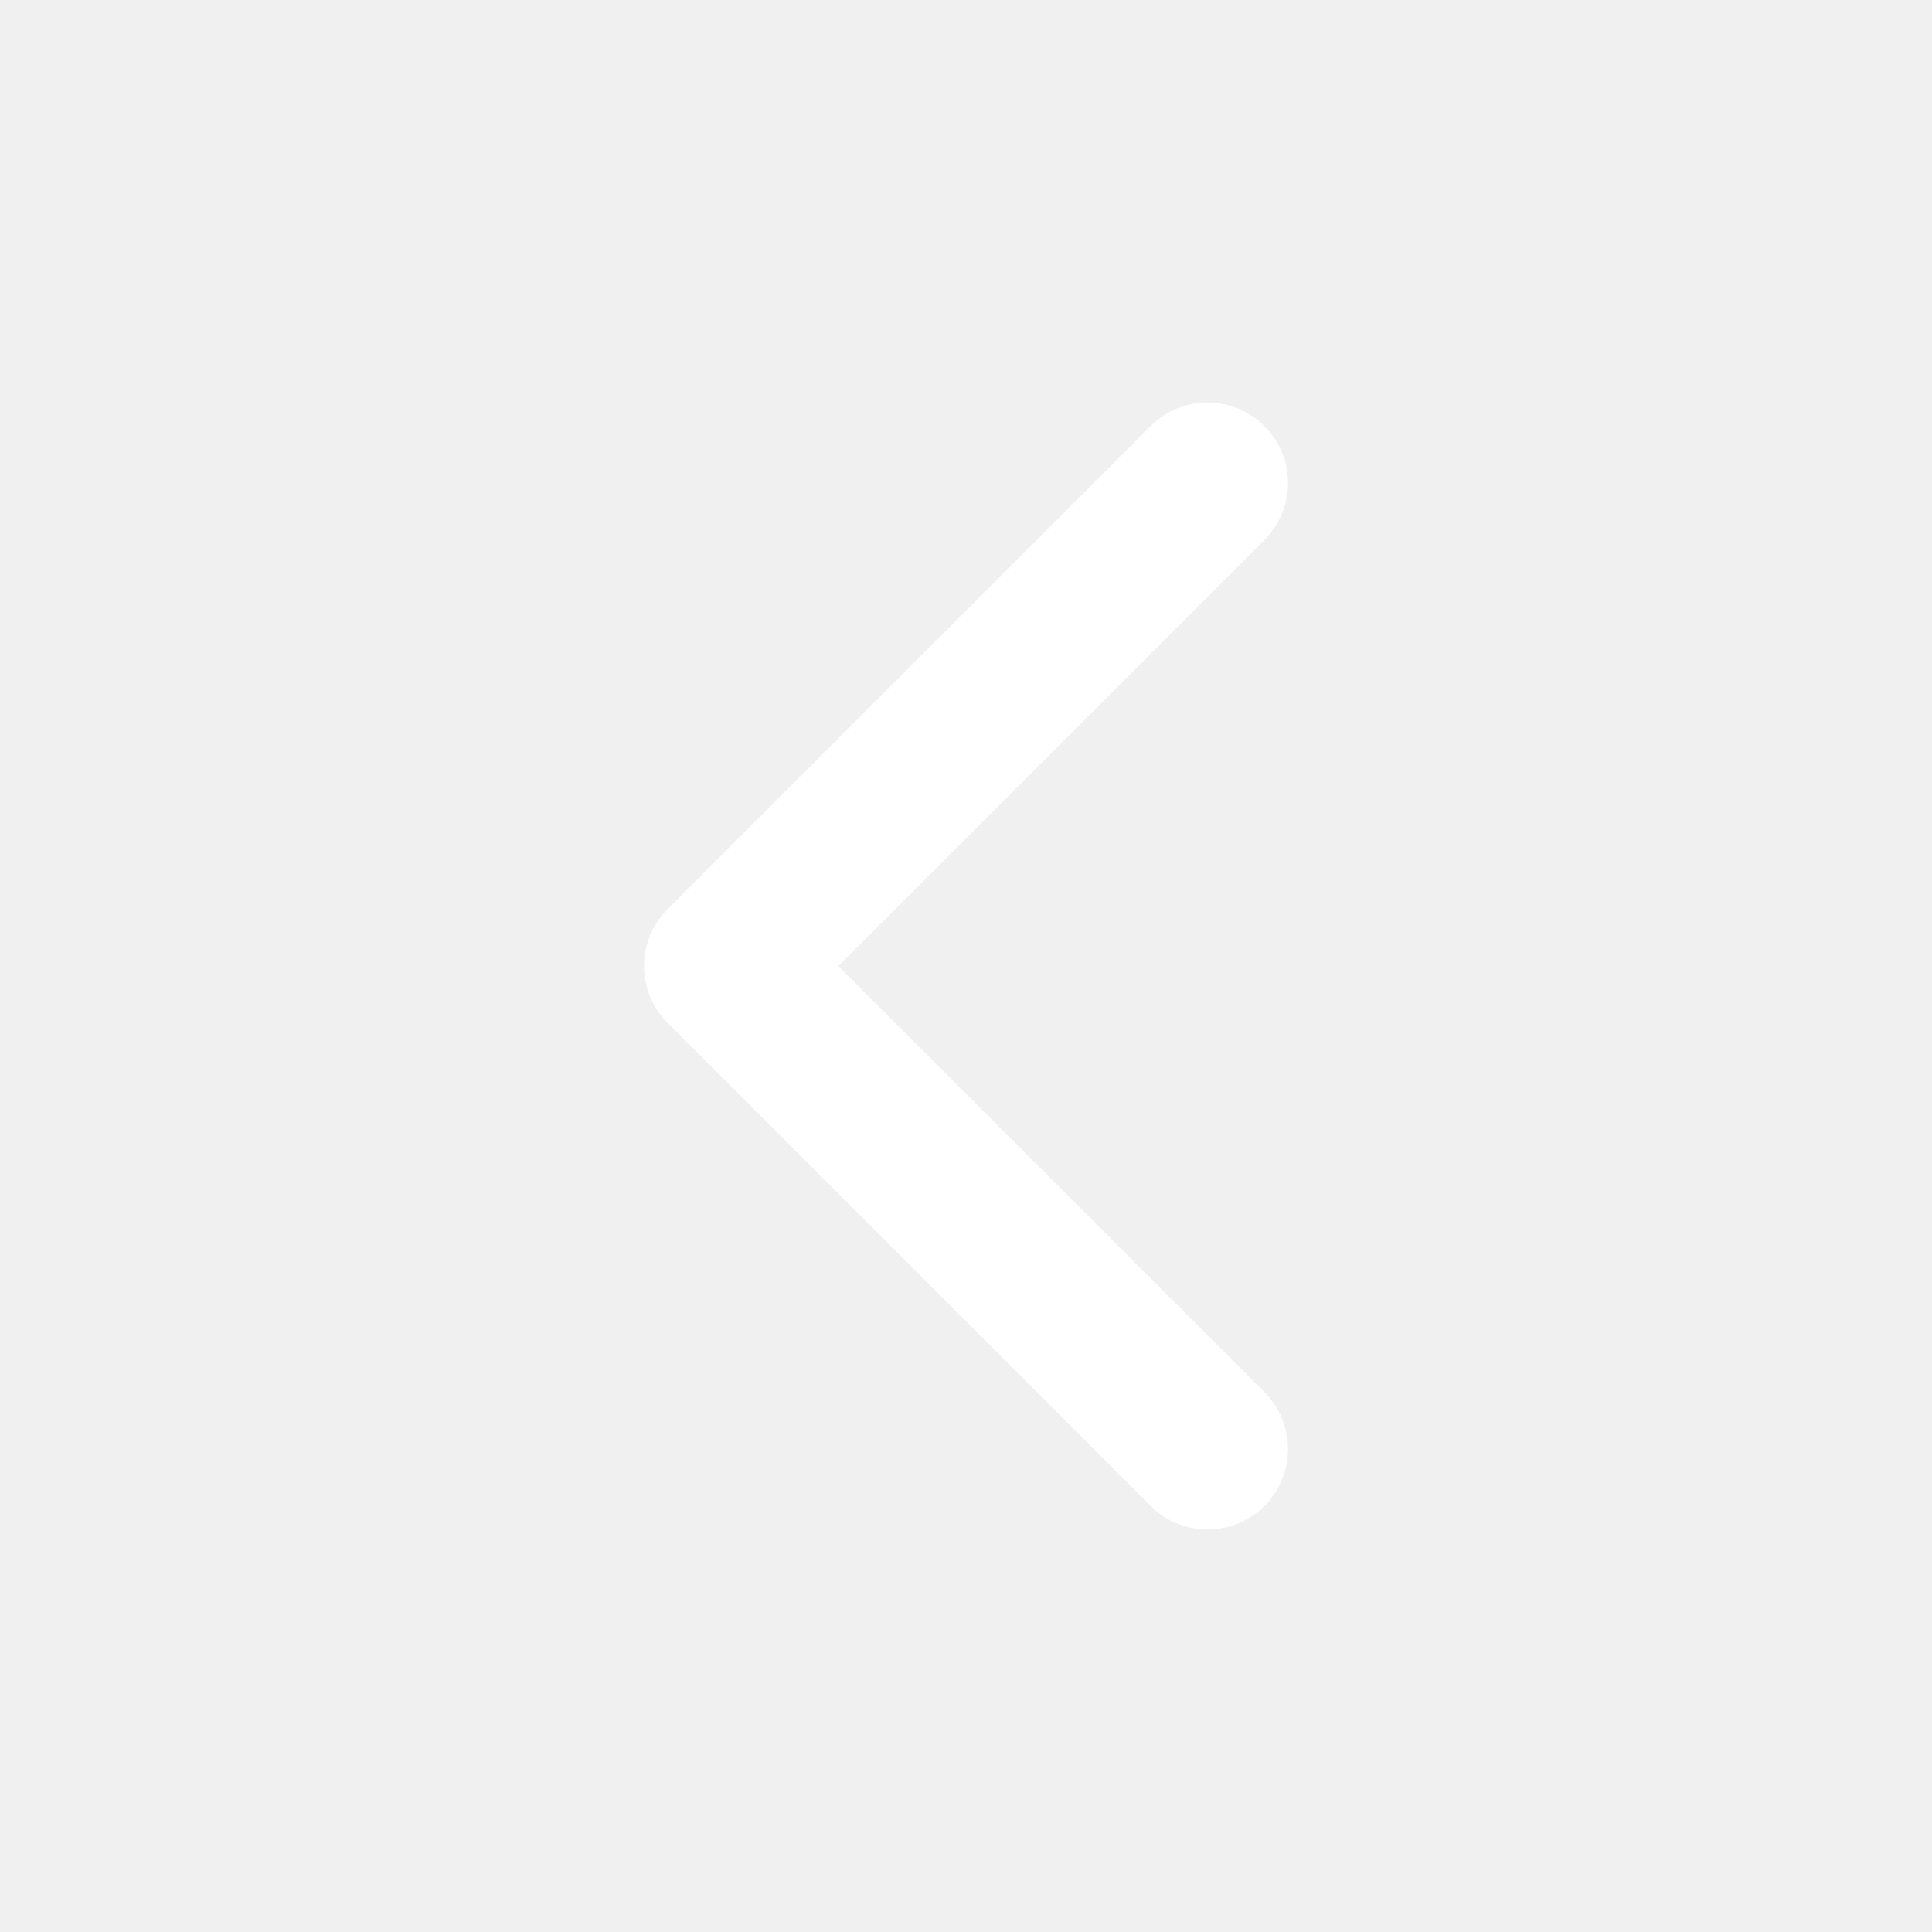
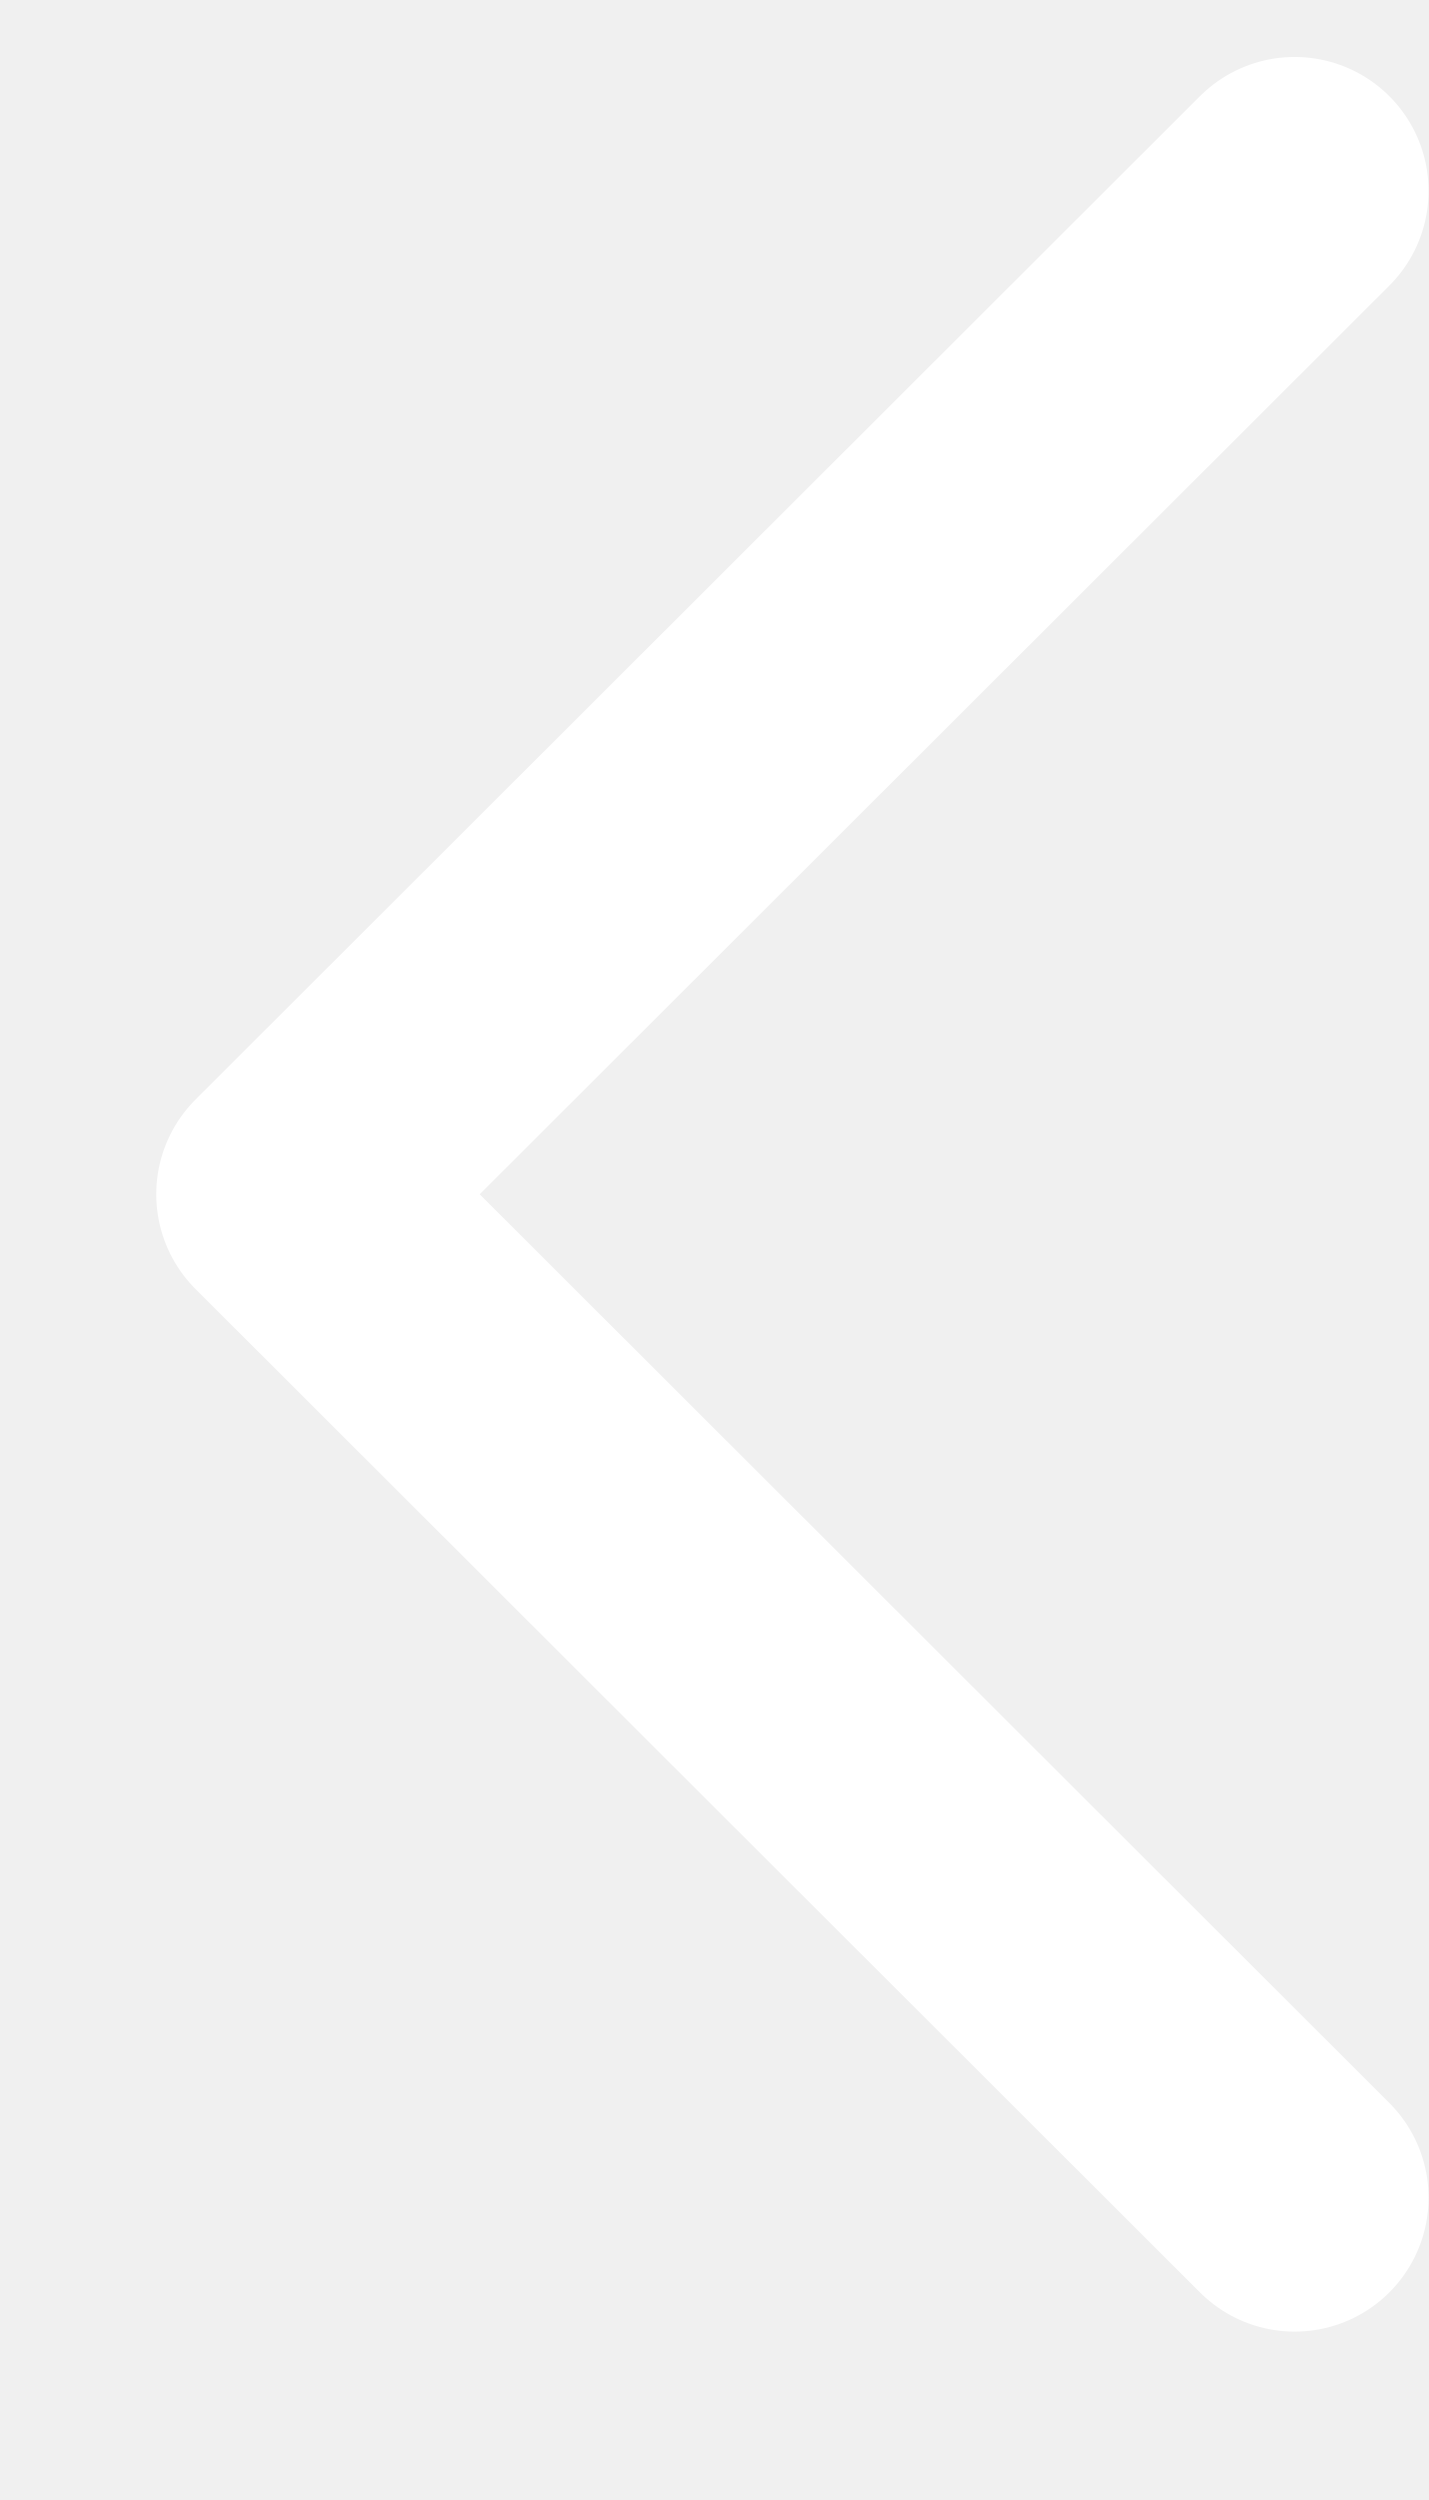
- <svg xmlns="http://www.w3.org/2000/svg" width="24" height="24" viewBox="0 0 24 24" fill="none">
-   <path d="M15 18L9 12L15 6" stroke="white" stroke-width="2" stroke-linecap="round" stroke-linejoin="round" />
+ <svg xmlns="http://www.w3.org/2000/svg" width="8" height="14" viewBox="0 0 8 14" fill="none">
+   <path d="M7.25 1.069L1.625 6.688L7.25 12.307" stroke="white" stroke-width="1.5" stroke-linecap="round" stroke-linejoin="round" />
</svg>
